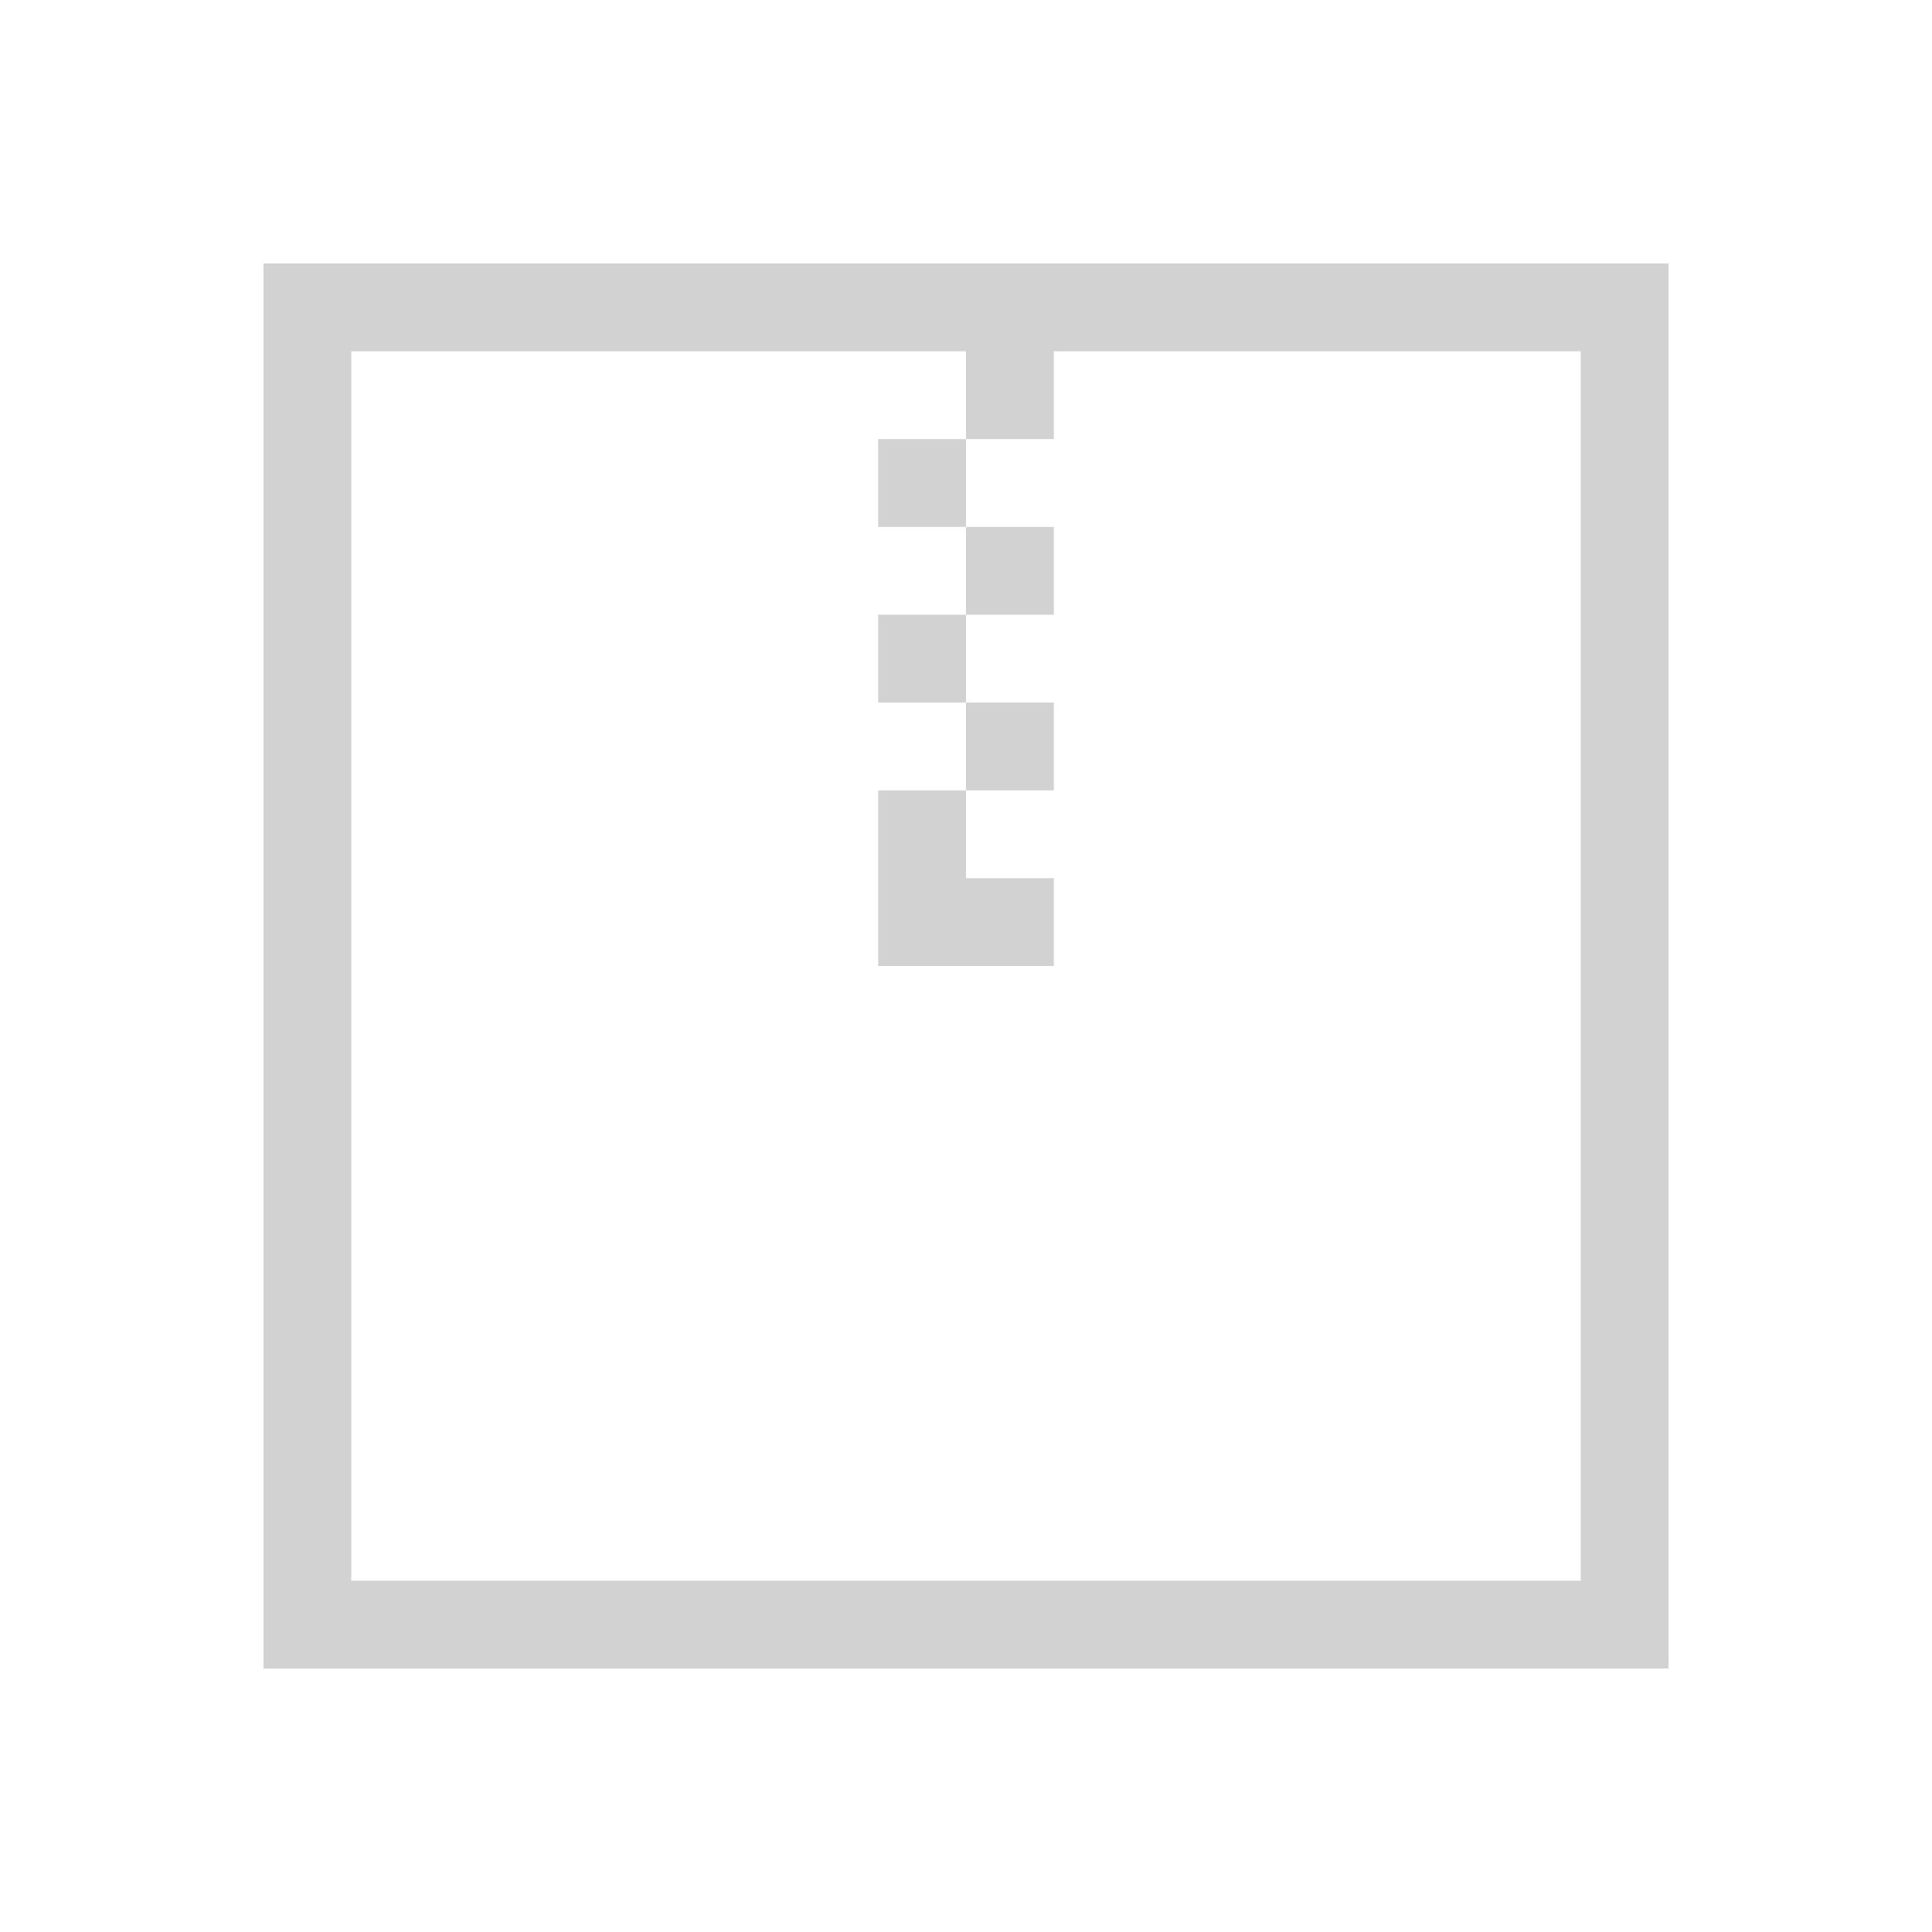
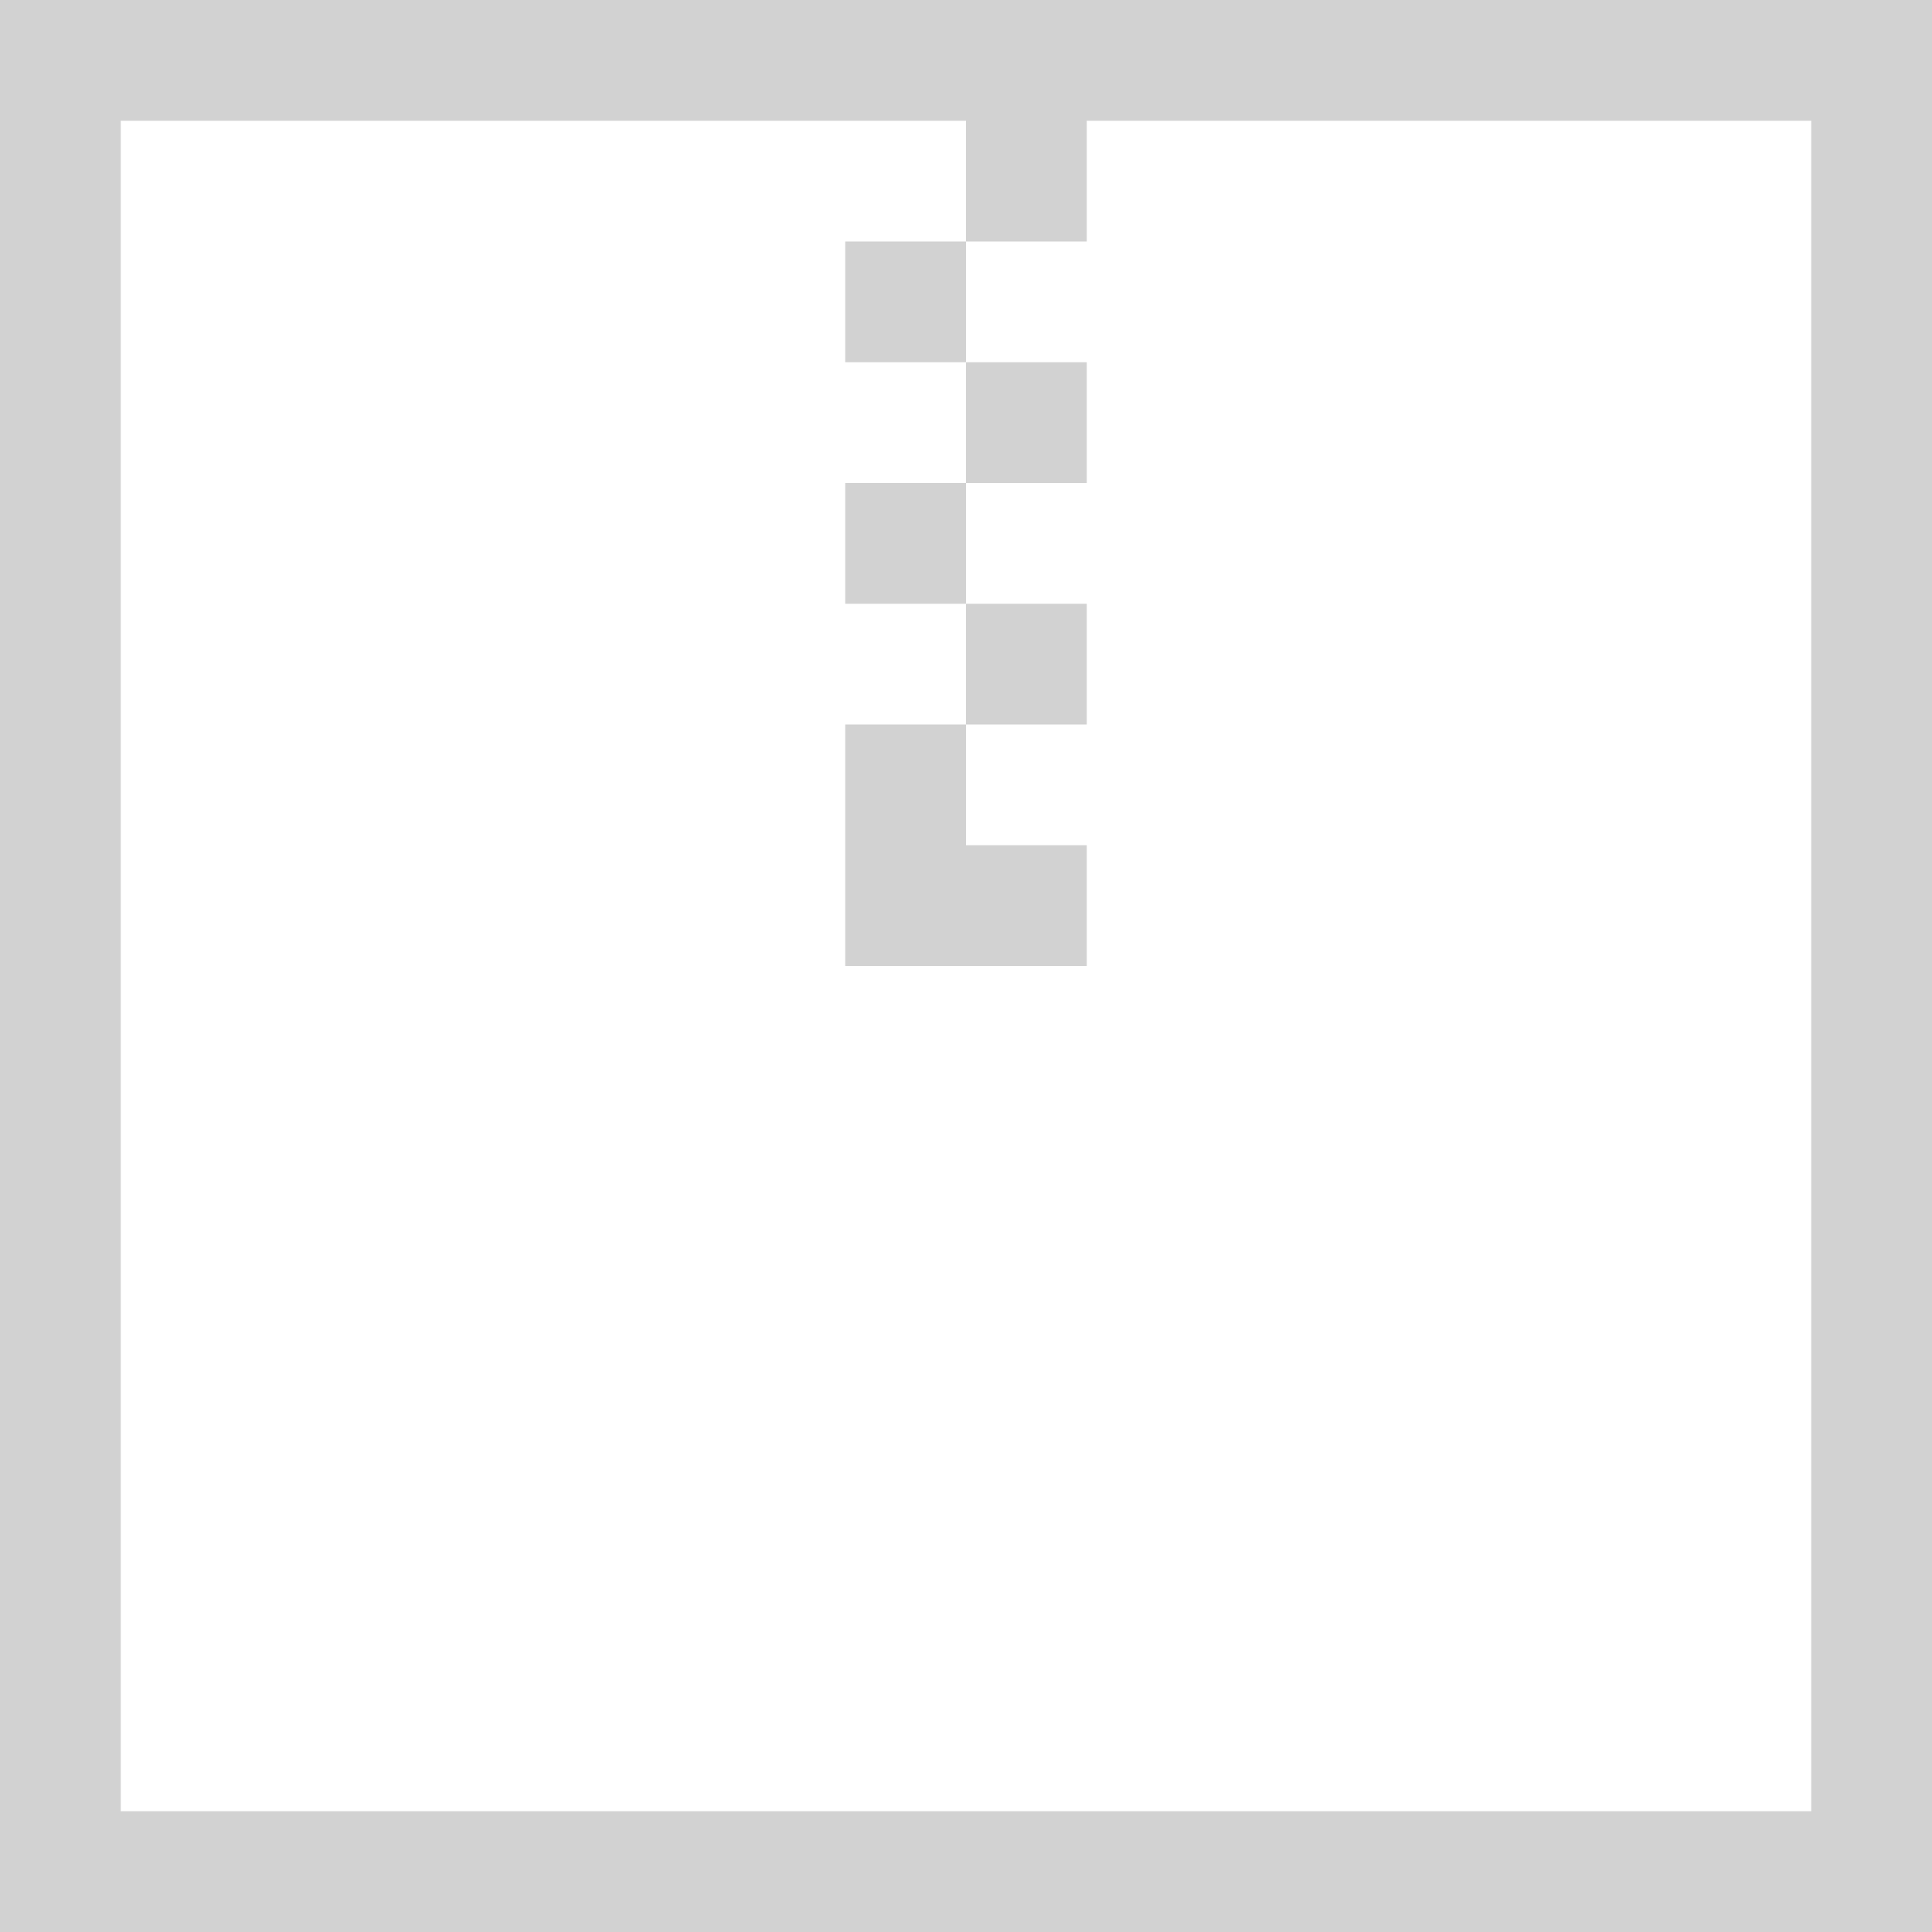
- <svg xmlns="http://www.w3.org/2000/svg" viewBox="0 0 22 22" version="1.1" id="svg9">
-   <style type="text/css" id="current-color-scheme">.ColorScheme-Text{color:#d2d2d2;}</style>
-   <g style="color:#d2d2d2;fill:currentColor;fill-opacity:1;stroke:none" class="ColorScheme-Text" id="g7">
+ <svg xmlns="http://www.w3.org/2000/svg" height="16" width="16" id="svg9" version="1.1" viewBox="0 0 16 16">
+   <defs id="defs8" />
+   <style id="current-color-scheme" type="text/css">.ColorScheme-Text{color:#d2d2d2;}</style>
+   <g transform="translate(-3,-3)" id="g7" class="ColorScheme-Text" style="color:#d2d2d2;fill:currentColor;fill-opacity:1;stroke:none">
    <Title>Adapted from Breeze's Archive Insert</Title>
-     <path d="M 19,3 H 3 V 19 H 19 Z M 4,18 V 4 h 7 v 1 h 1 V 4 h 6 V 18 Z M 11,5 h -1 v 1 h 1 z m 0,1 v 1 h 1 V 6 Z m 0,1 h -1 v 1 h 1 z m 0,1 v 1 h 1 V 8 Z m 0,1 h -1 v 1 1 h 2 v -1 h -1 z" id="path3" />
+     <path id="path3" d="M 19,3 H 3 V 19 H 19 Z M 4,18 V 4 h 7 v 1 h 1 V 4 h 6 V 18 Z M 11,5 h -1 v 1 h 1 z m 0,1 v 1 h 1 V 6 Z m 0,1 h -1 v 1 h 1 z m 0,1 v 1 h 1 V 8 Z m 0,1 h -1 v 1 1 h 2 v -1 h -1 z" />
  </g>
</svg>
